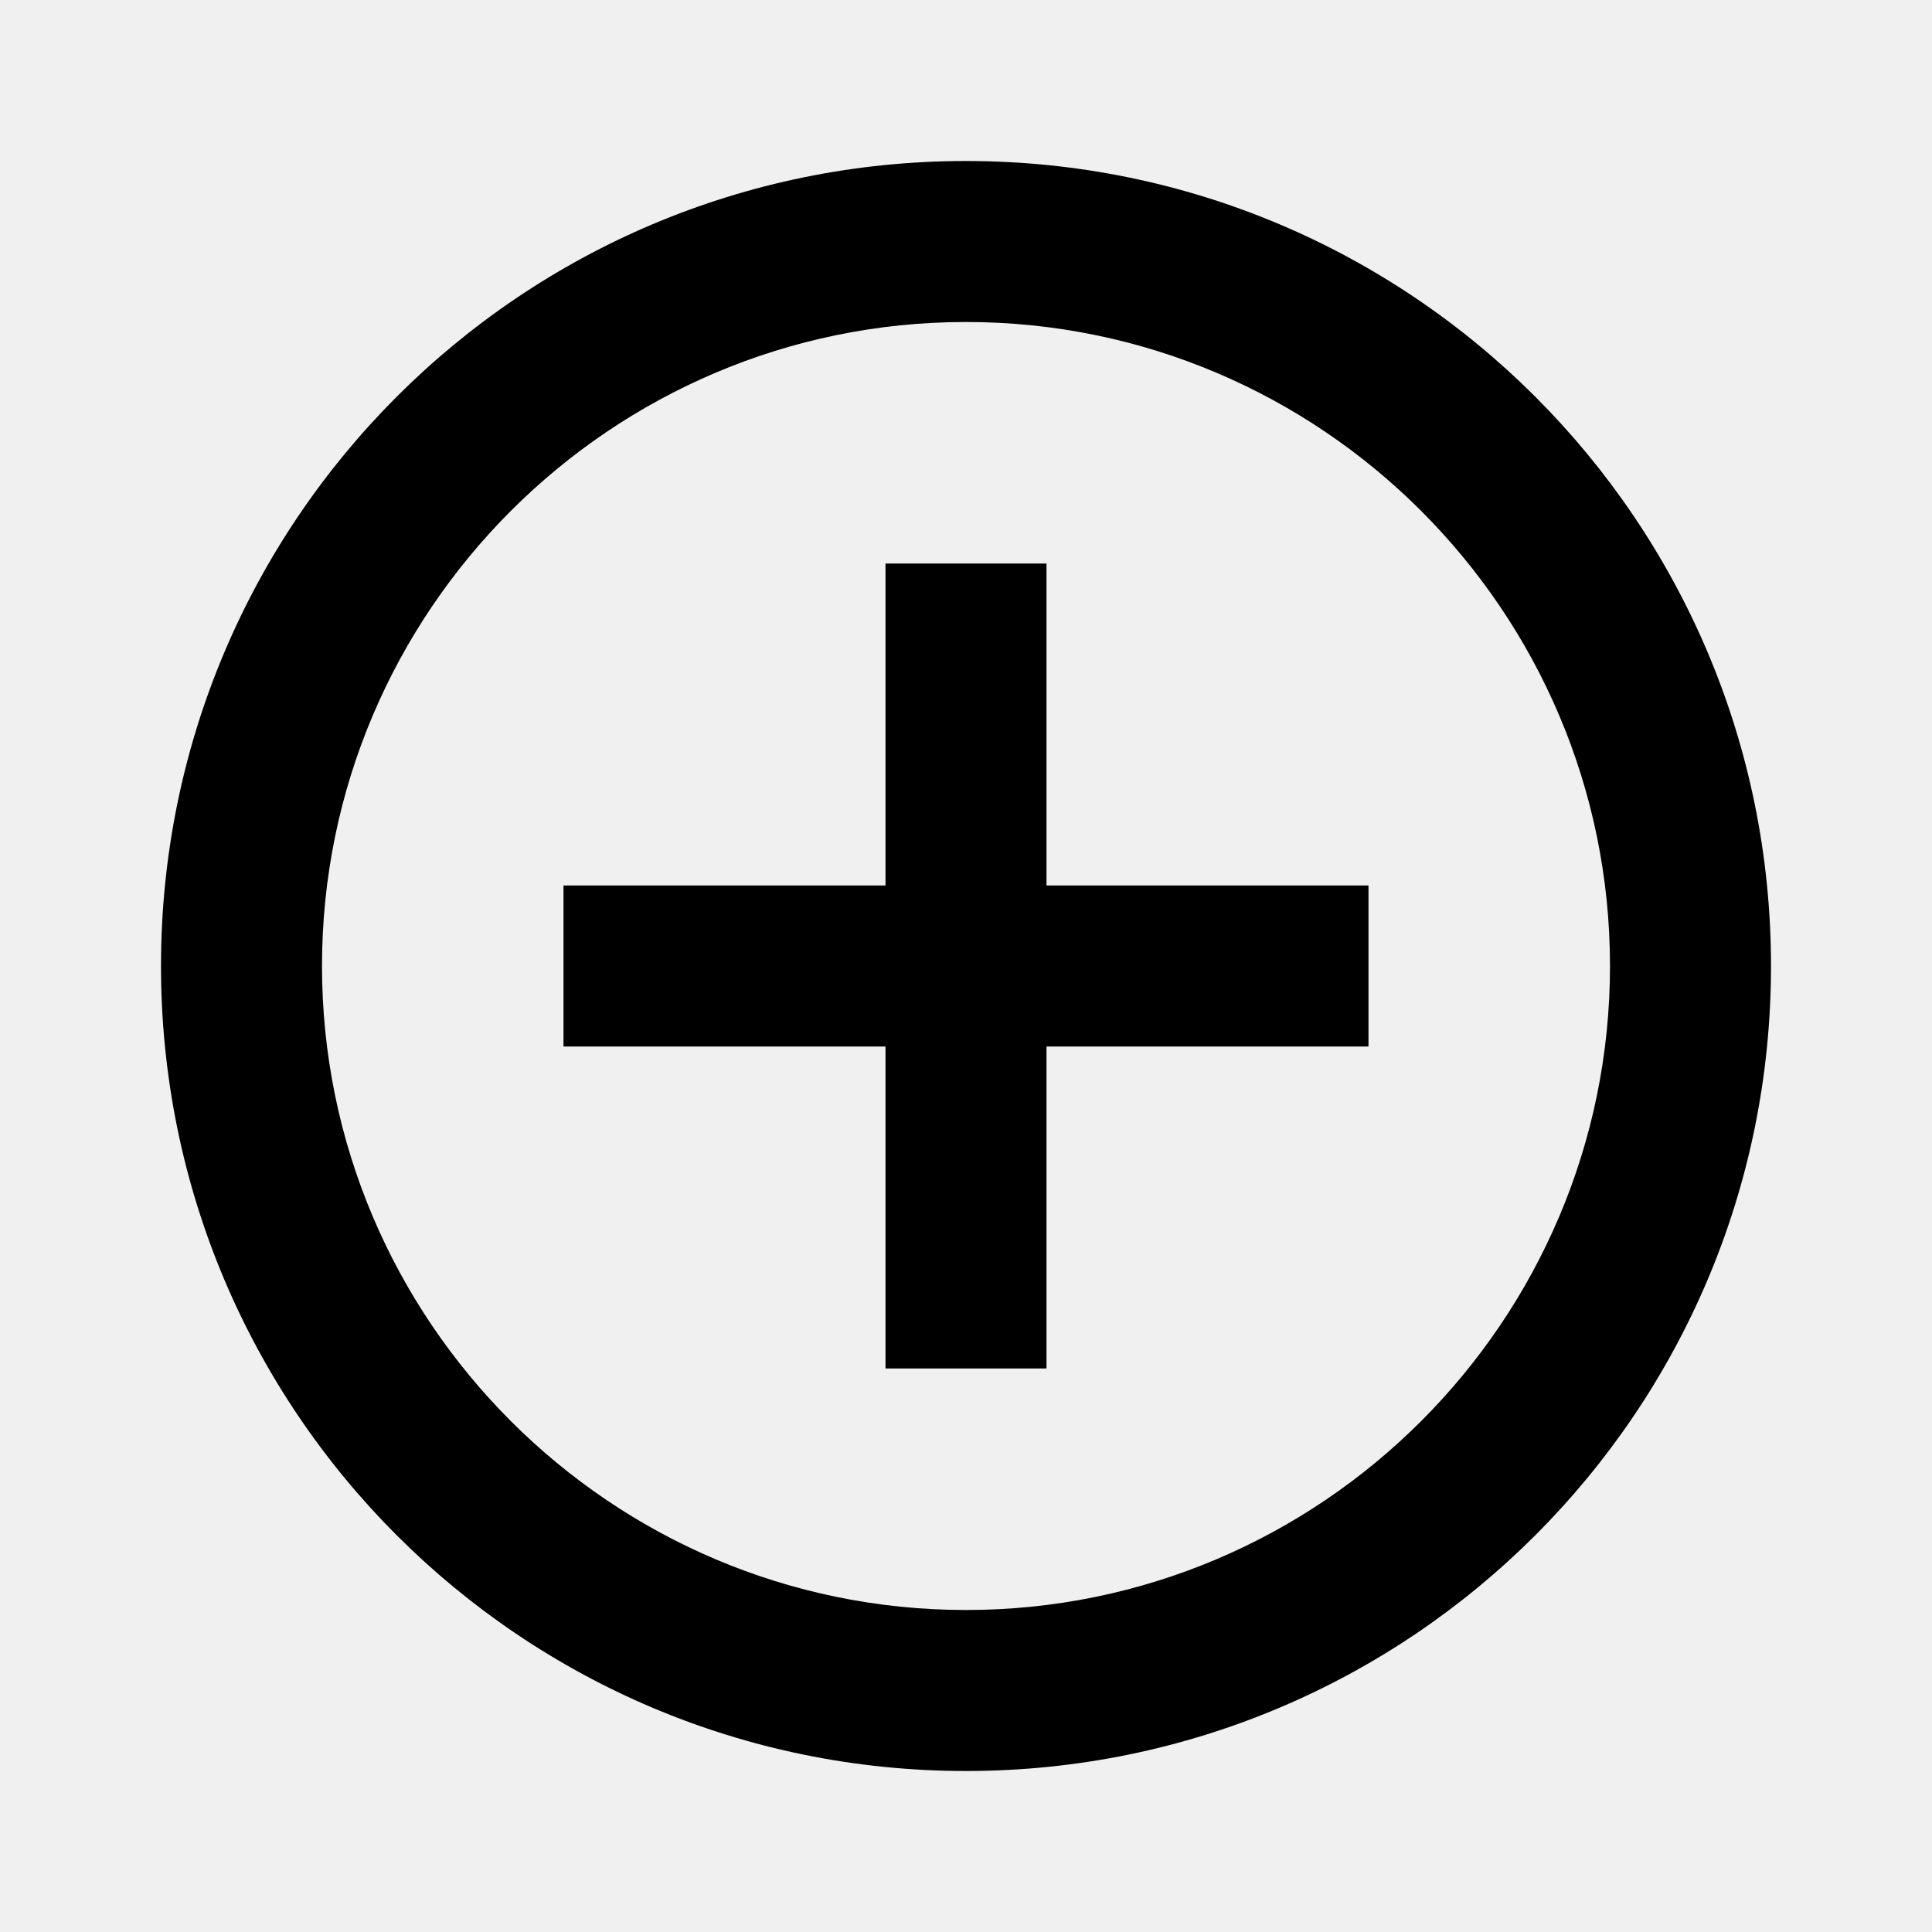
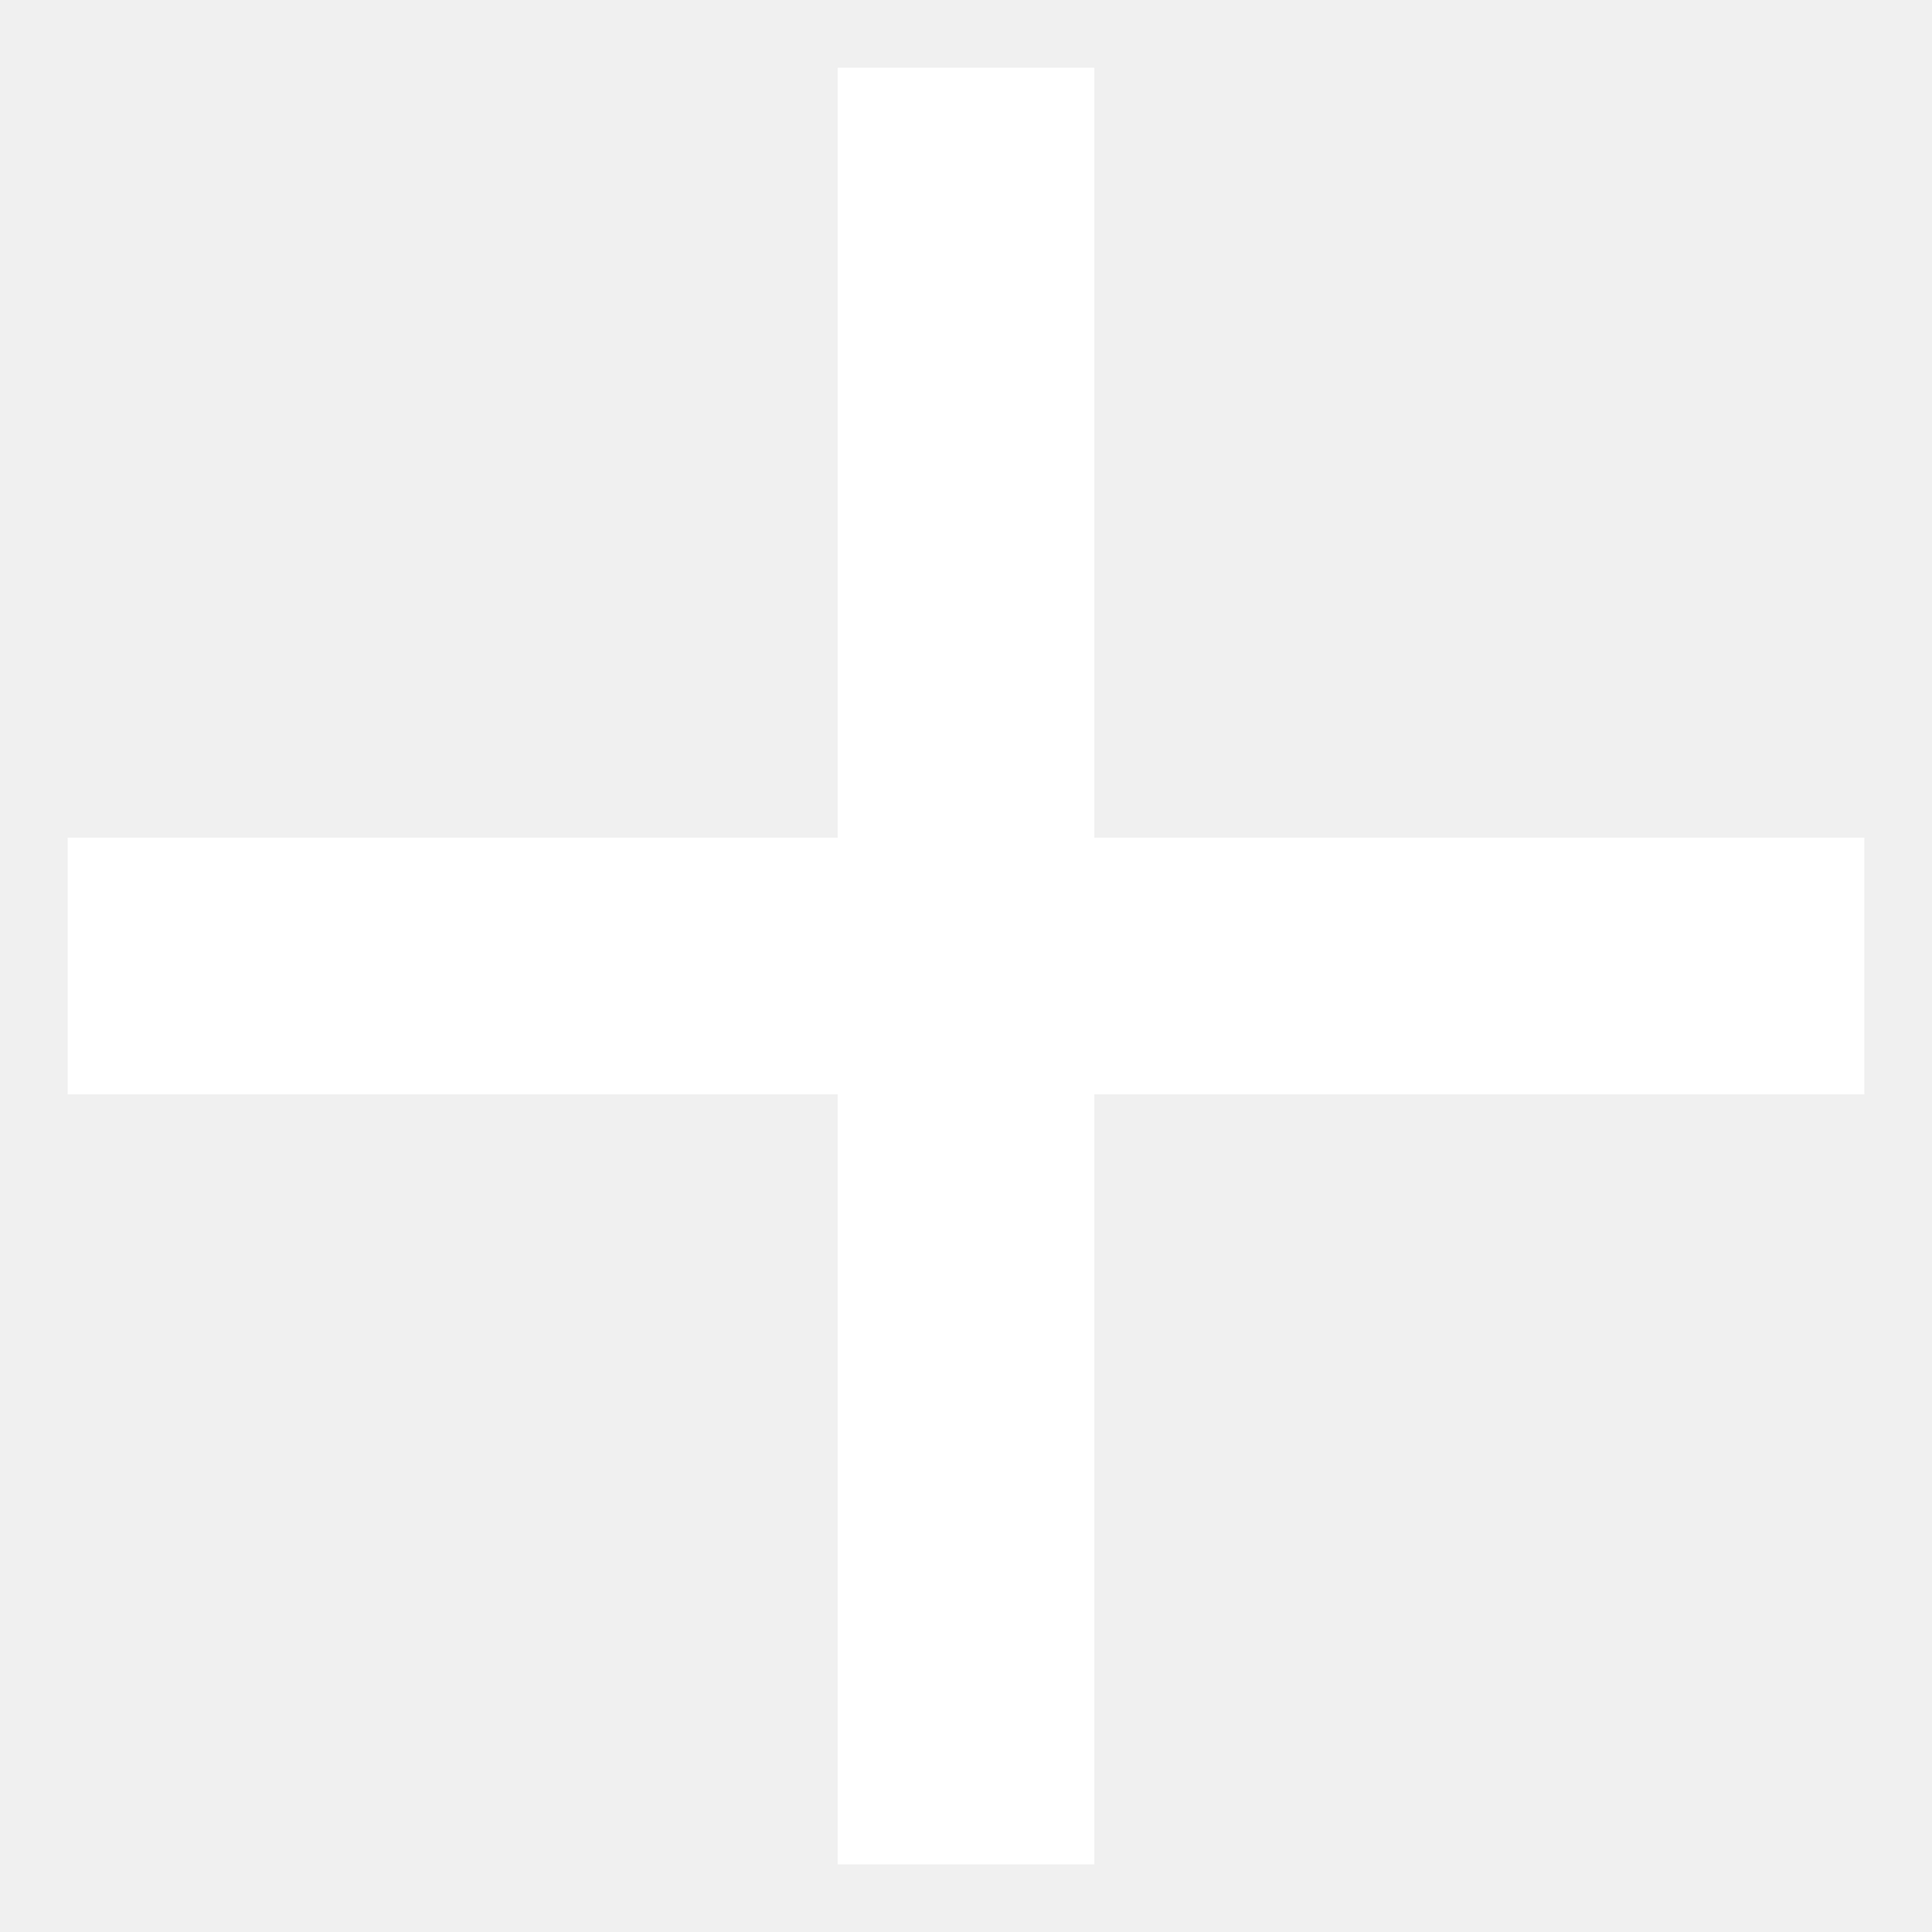
- <svg xmlns="http://www.w3.org/2000/svg" height="48" viewBox="0 0 48 48" width="48">
-   <path d="M0 0h48v48H0z" fill="none" />
-   <path d="M26 14h-4v8h-8v4h8v8h4v-8h8v-4h-8v-8zM24 4C12.95 4 4 12.95 4 24s8.95 20 20 20 20-8.95 20-20S35.05 4 24 4zm0 36c-8.82 0-16-7.18-16-16S15.18 8 24 8s16 7.18 16 16-7.18 16-16 16z" />
+ <svg xmlns="http://www.w3.org/2000/svg" width="23" height="23" viewBox="0 0 23 23" fill="none">
+   <path fill-rule="evenodd" clip-rule="evenodd" d="M9.972 0.806V9.972H0.806V13.028H9.972V22.195H13.028V13.028H22.194V9.972H13.028V0.806H9.972Z" fill="white" />
</svg>
